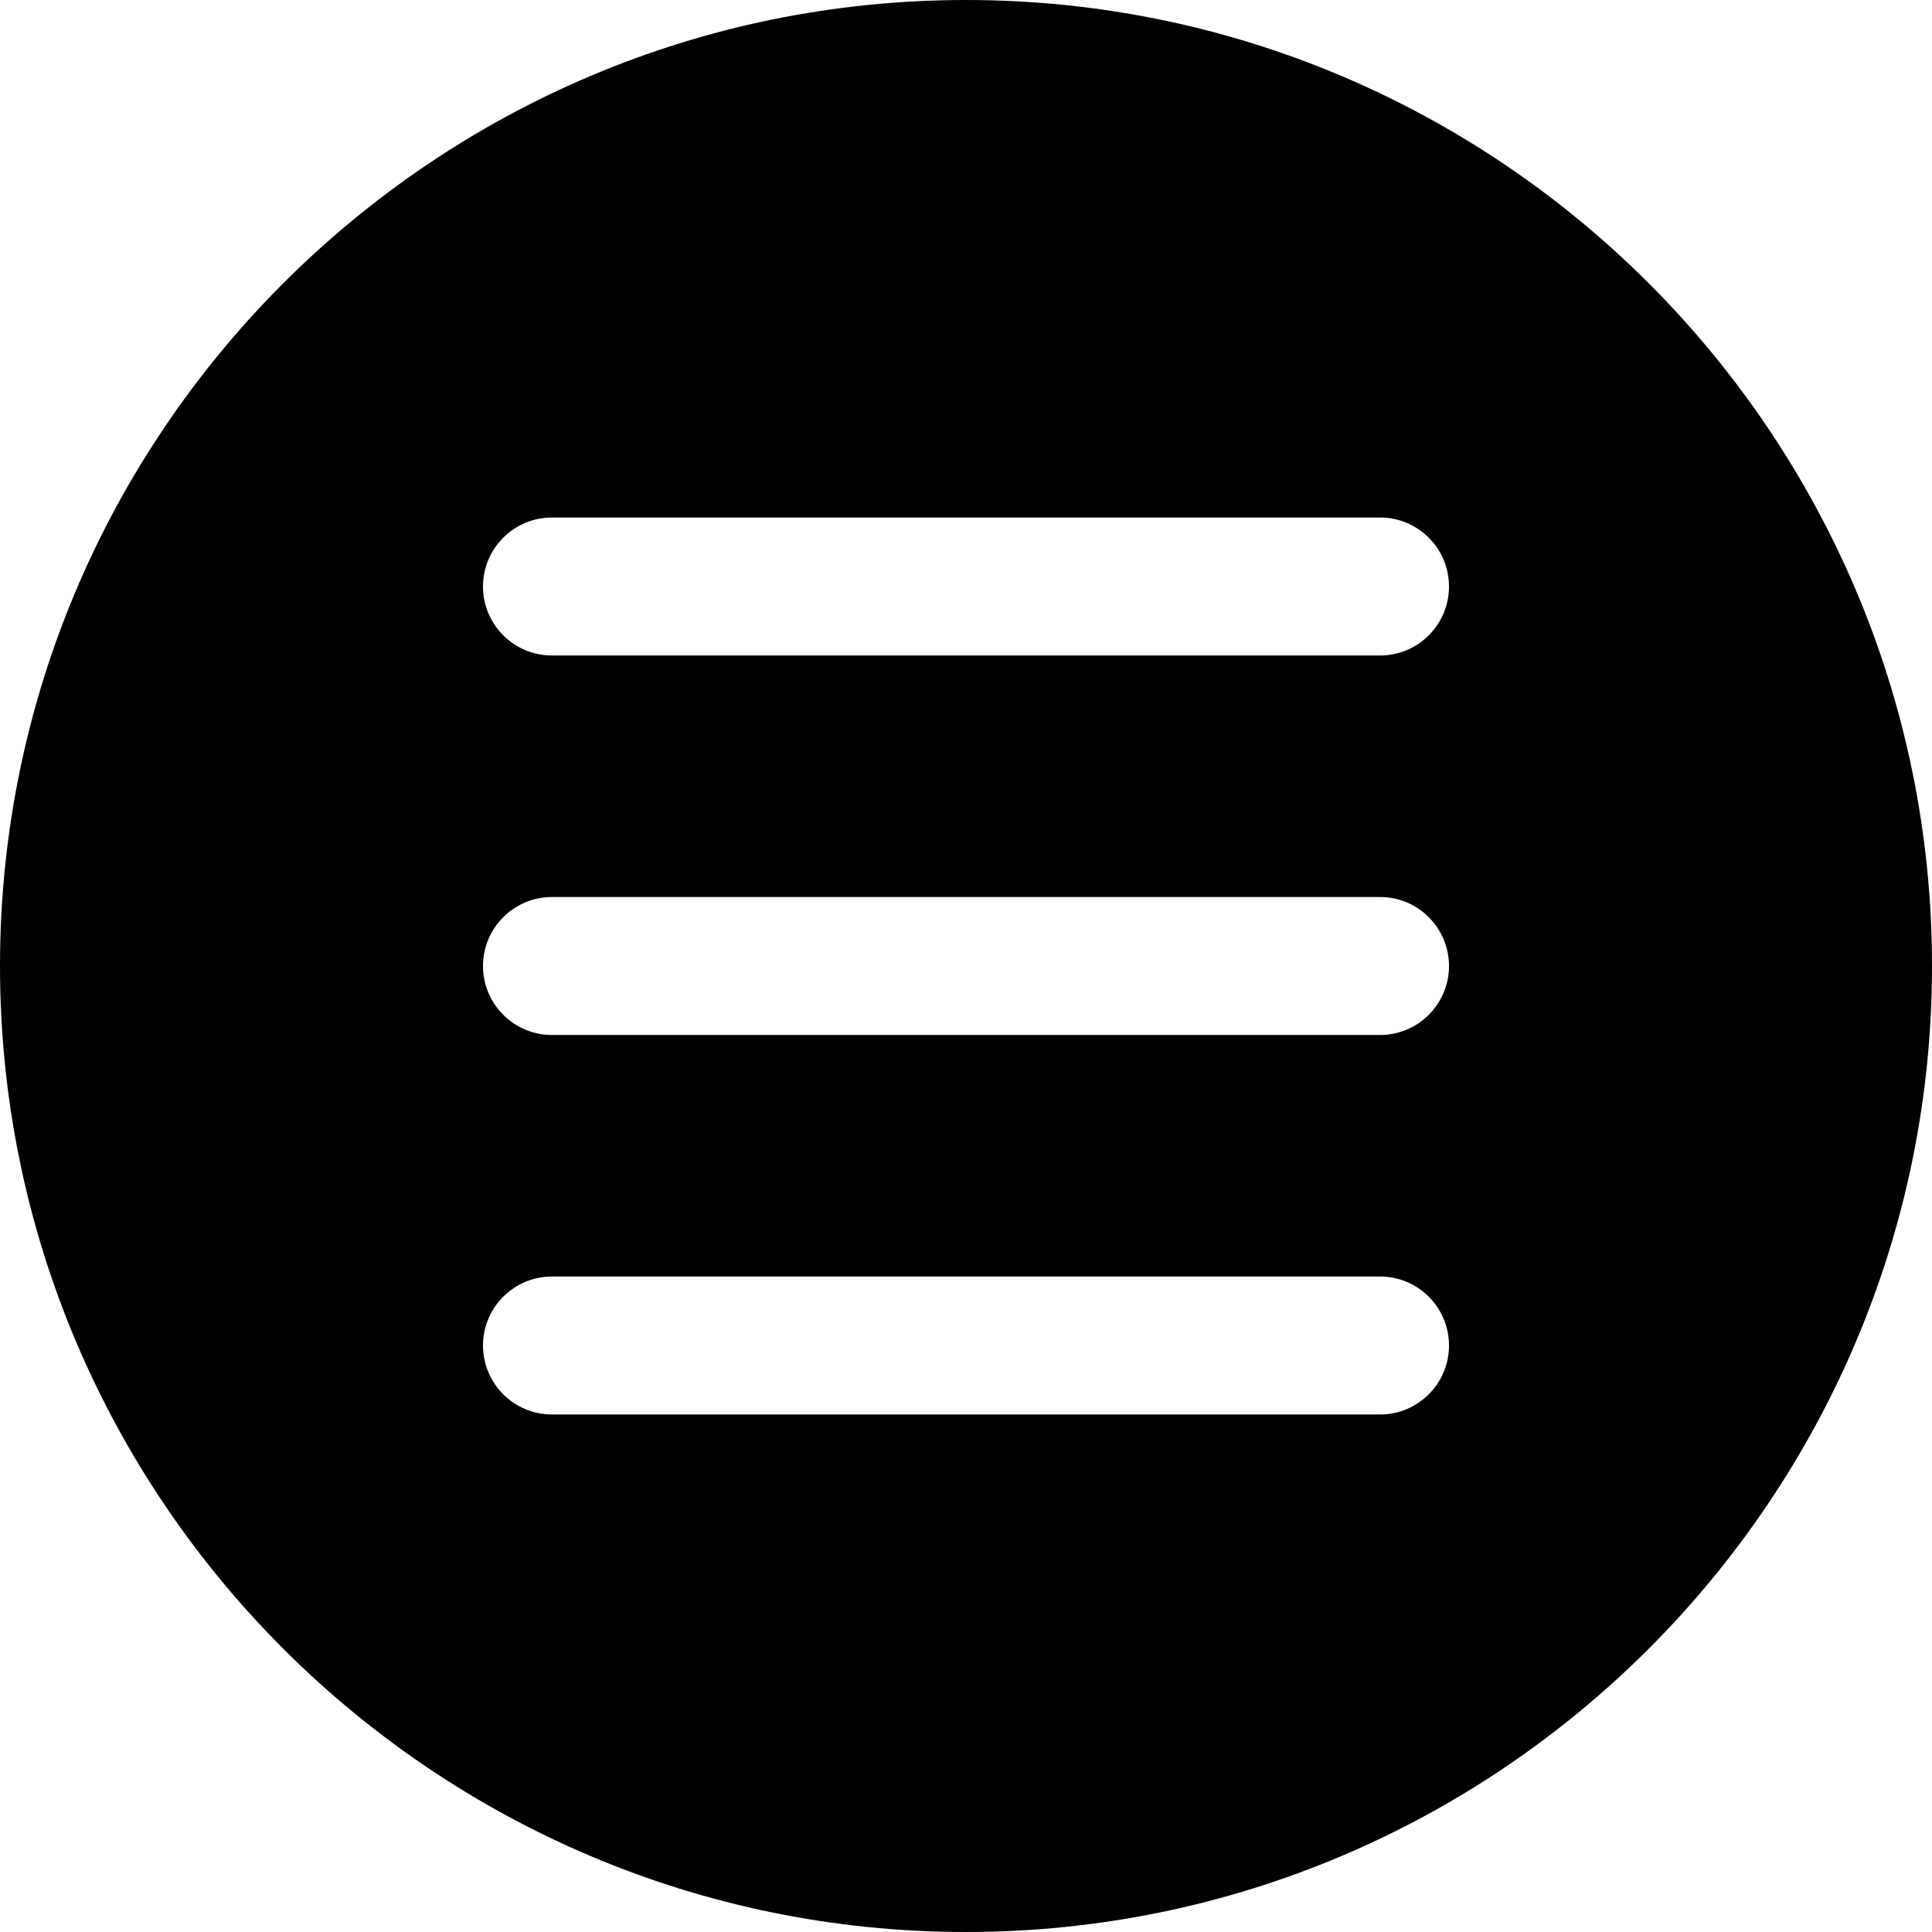
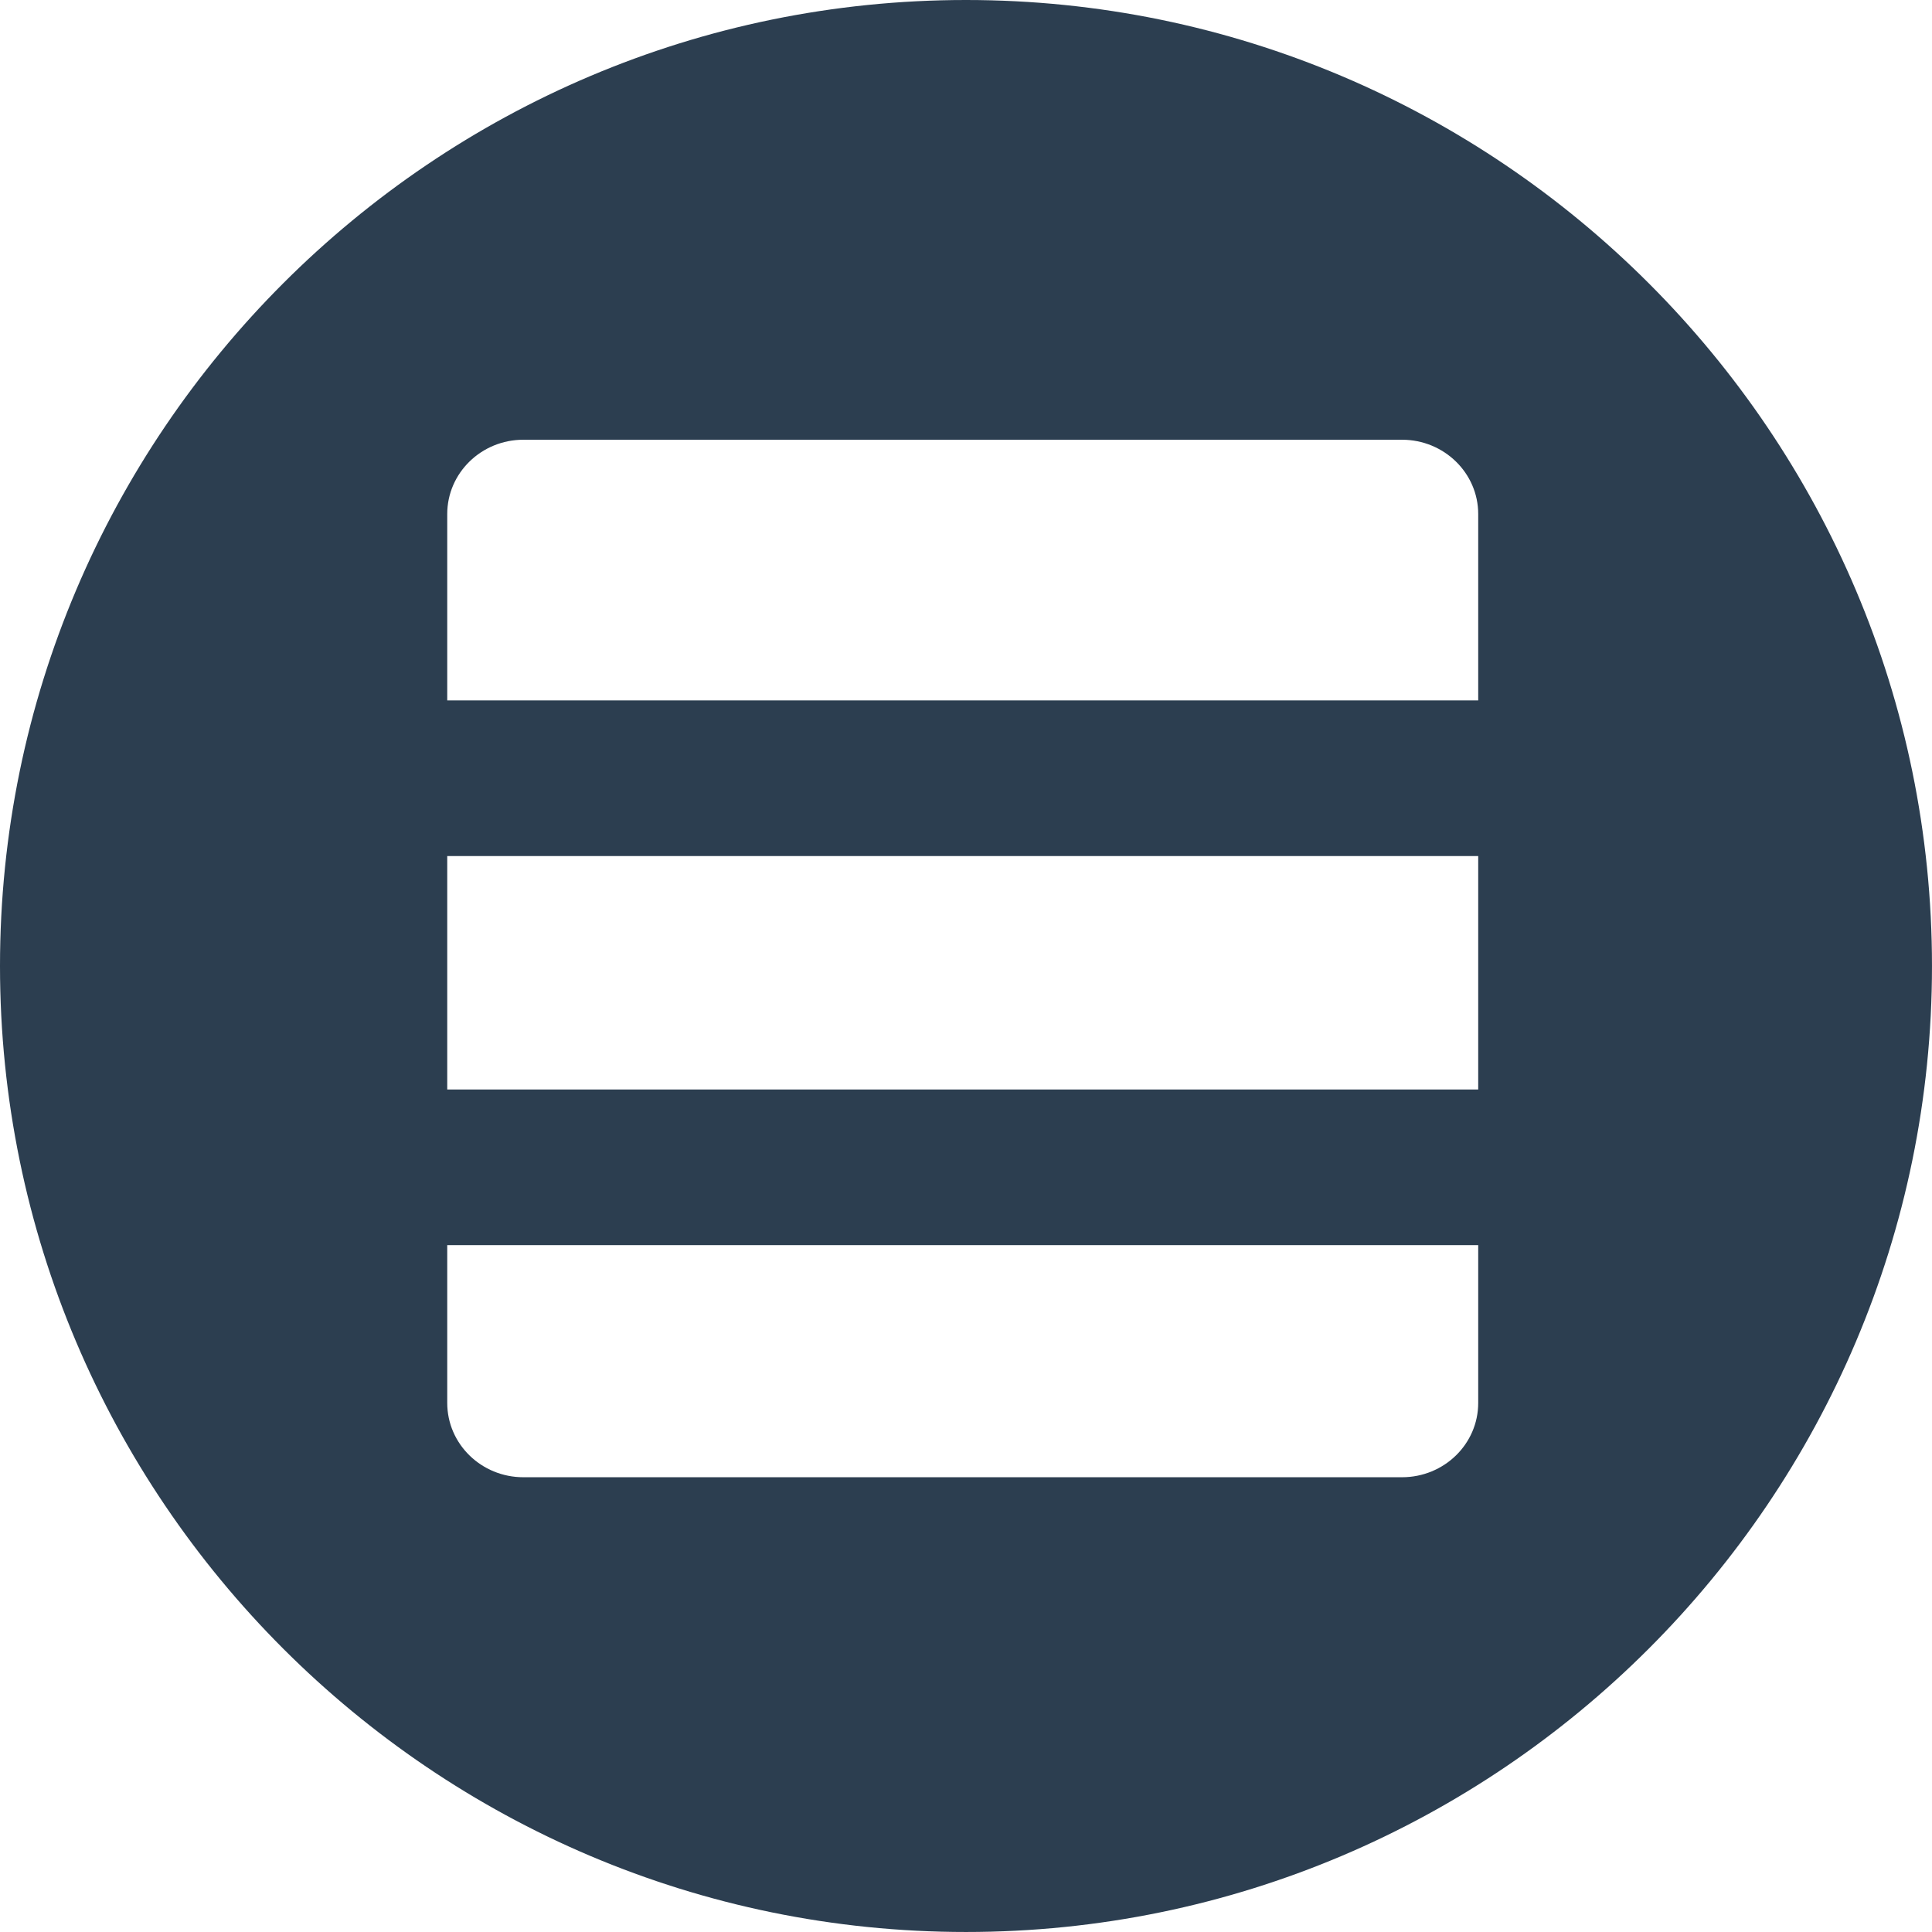
- <svg xmlns="http://www.w3.org/2000/svg" version="1.1" id="Capa_1" x="0px" y="0px" viewBox="0 0 56 56" style="enable-background:new 0 0 56 56;" xml:space="preserve">
-   <path d="M28,0C12.561,0,0,12.561,0,28s12.561,28,28,28s28-12.561,28-28S43.439,0,28,0z M40,41H16c-1.104,0-2-0.896-2-2s0.896-2,2-2h24c1.104,0,2,0.896,2,2S41.104,41,40,41z M40,30H16c-1.104,0-2-0.896-2-2s0.896-2,2-2h24c1.104,0,2,0.896,2,2S41.104,30,40,30zM40,19H16c-1.104,0-2-0.896-2-2s0.896-2,2-2h24c1.104,0,2,0.896,2,2S41.104,19,40,19z" />
+ <svg xmlns="http://www.w3.org/2000/svg" class="navicon" id="navicon-full" viewbox="-1 -1 52 52" x="0px" y="0px" xml:space="preserve" version="1.1">
+   <defs id="defs4025" />
+   <path style="fill:#2c3e50" d="M 24.826 0 C 11.137 0 4.7369516e-15 11.137 0 24.826 C 0 38.514 11.137 49.652 24.826 49.652 C 38.514 49.652 49.652 38.514 49.652 24.826 C 49.652 11.137 38.516 4.7369516e-15 24.826 0 z M 13.451 11.301 L 36.031 11.301 C 37.113 11.301 37.99 12.157 37.99 13.211 L 37.99 18 L 11.494 18 L 11.494 13.211 C 11.494 12.156 12.371 11.301 13.451 11.301 z M 11.494 22 L 37.99 22 L 37.99 28 L 11.494 28 L 11.494 22 z M 11.494 32 L 37.99 32 L 37.99 36.055 C 37.99 37.111 37.114 37.965 36.031 37.965 L 13.451 37.965 C 12.371 37.965 11.494 37.111 11.494 36.055 L 11.494 32 z " id="rect4014" />
</svg>
